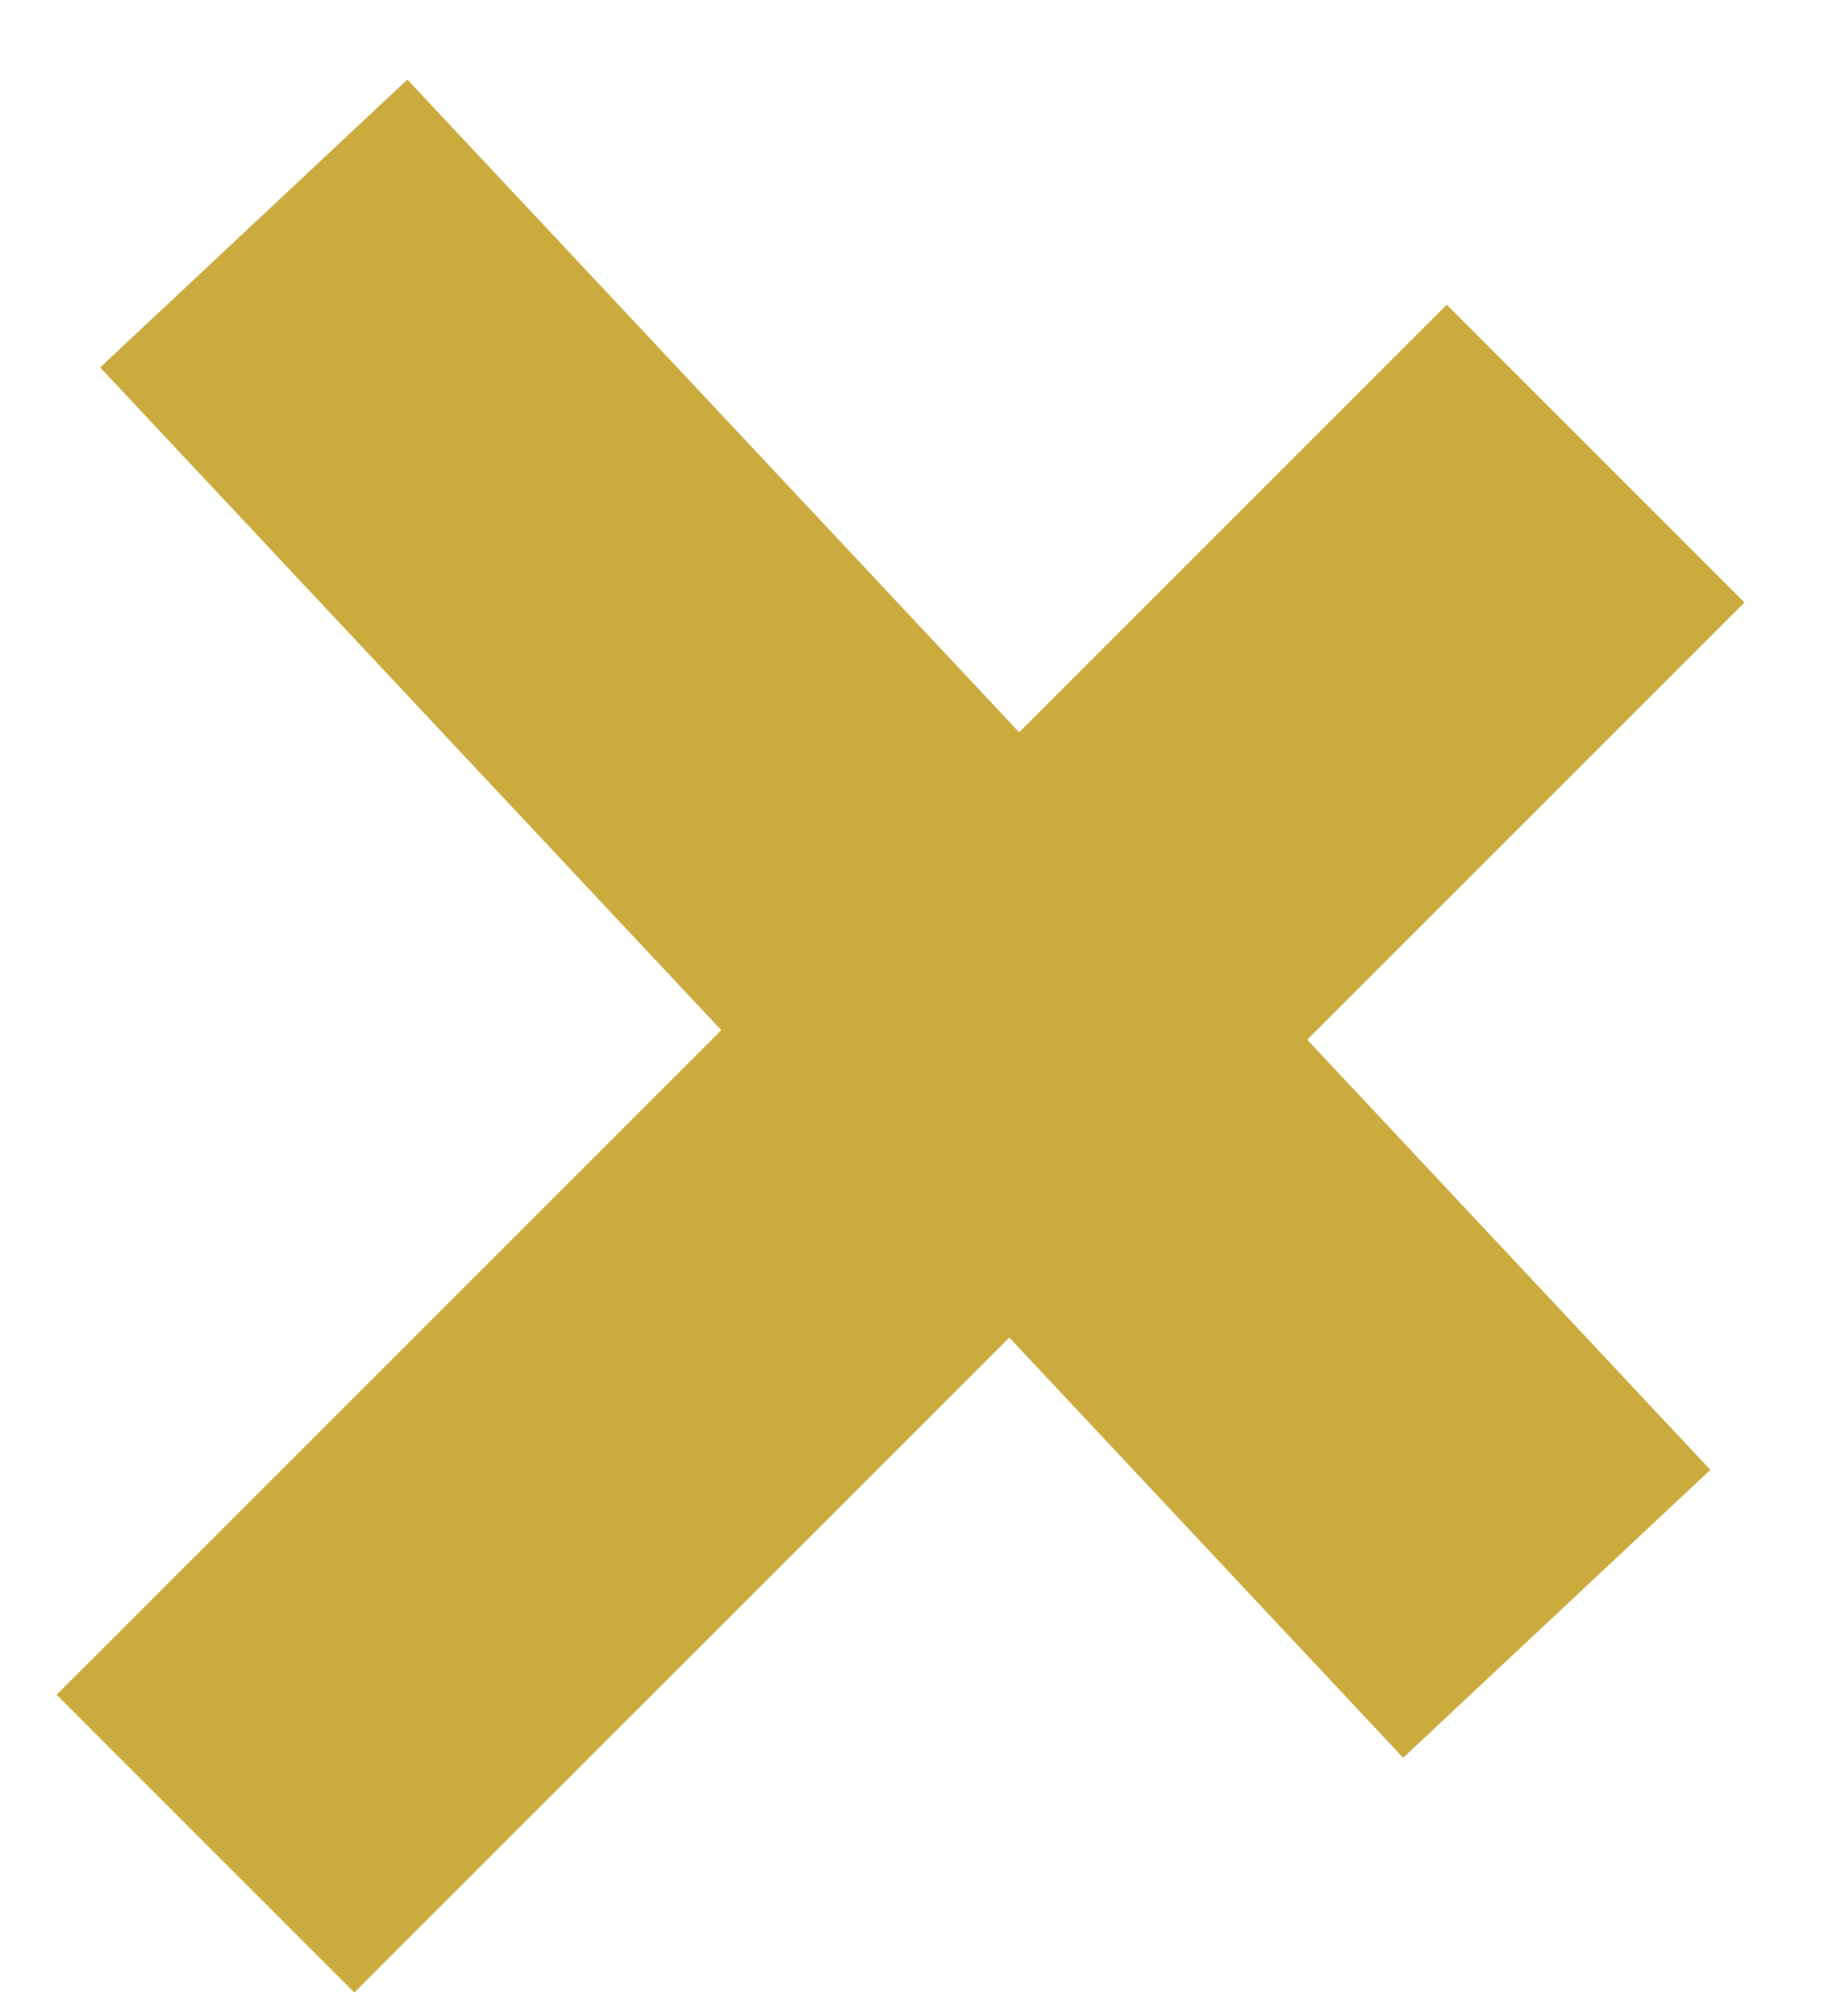
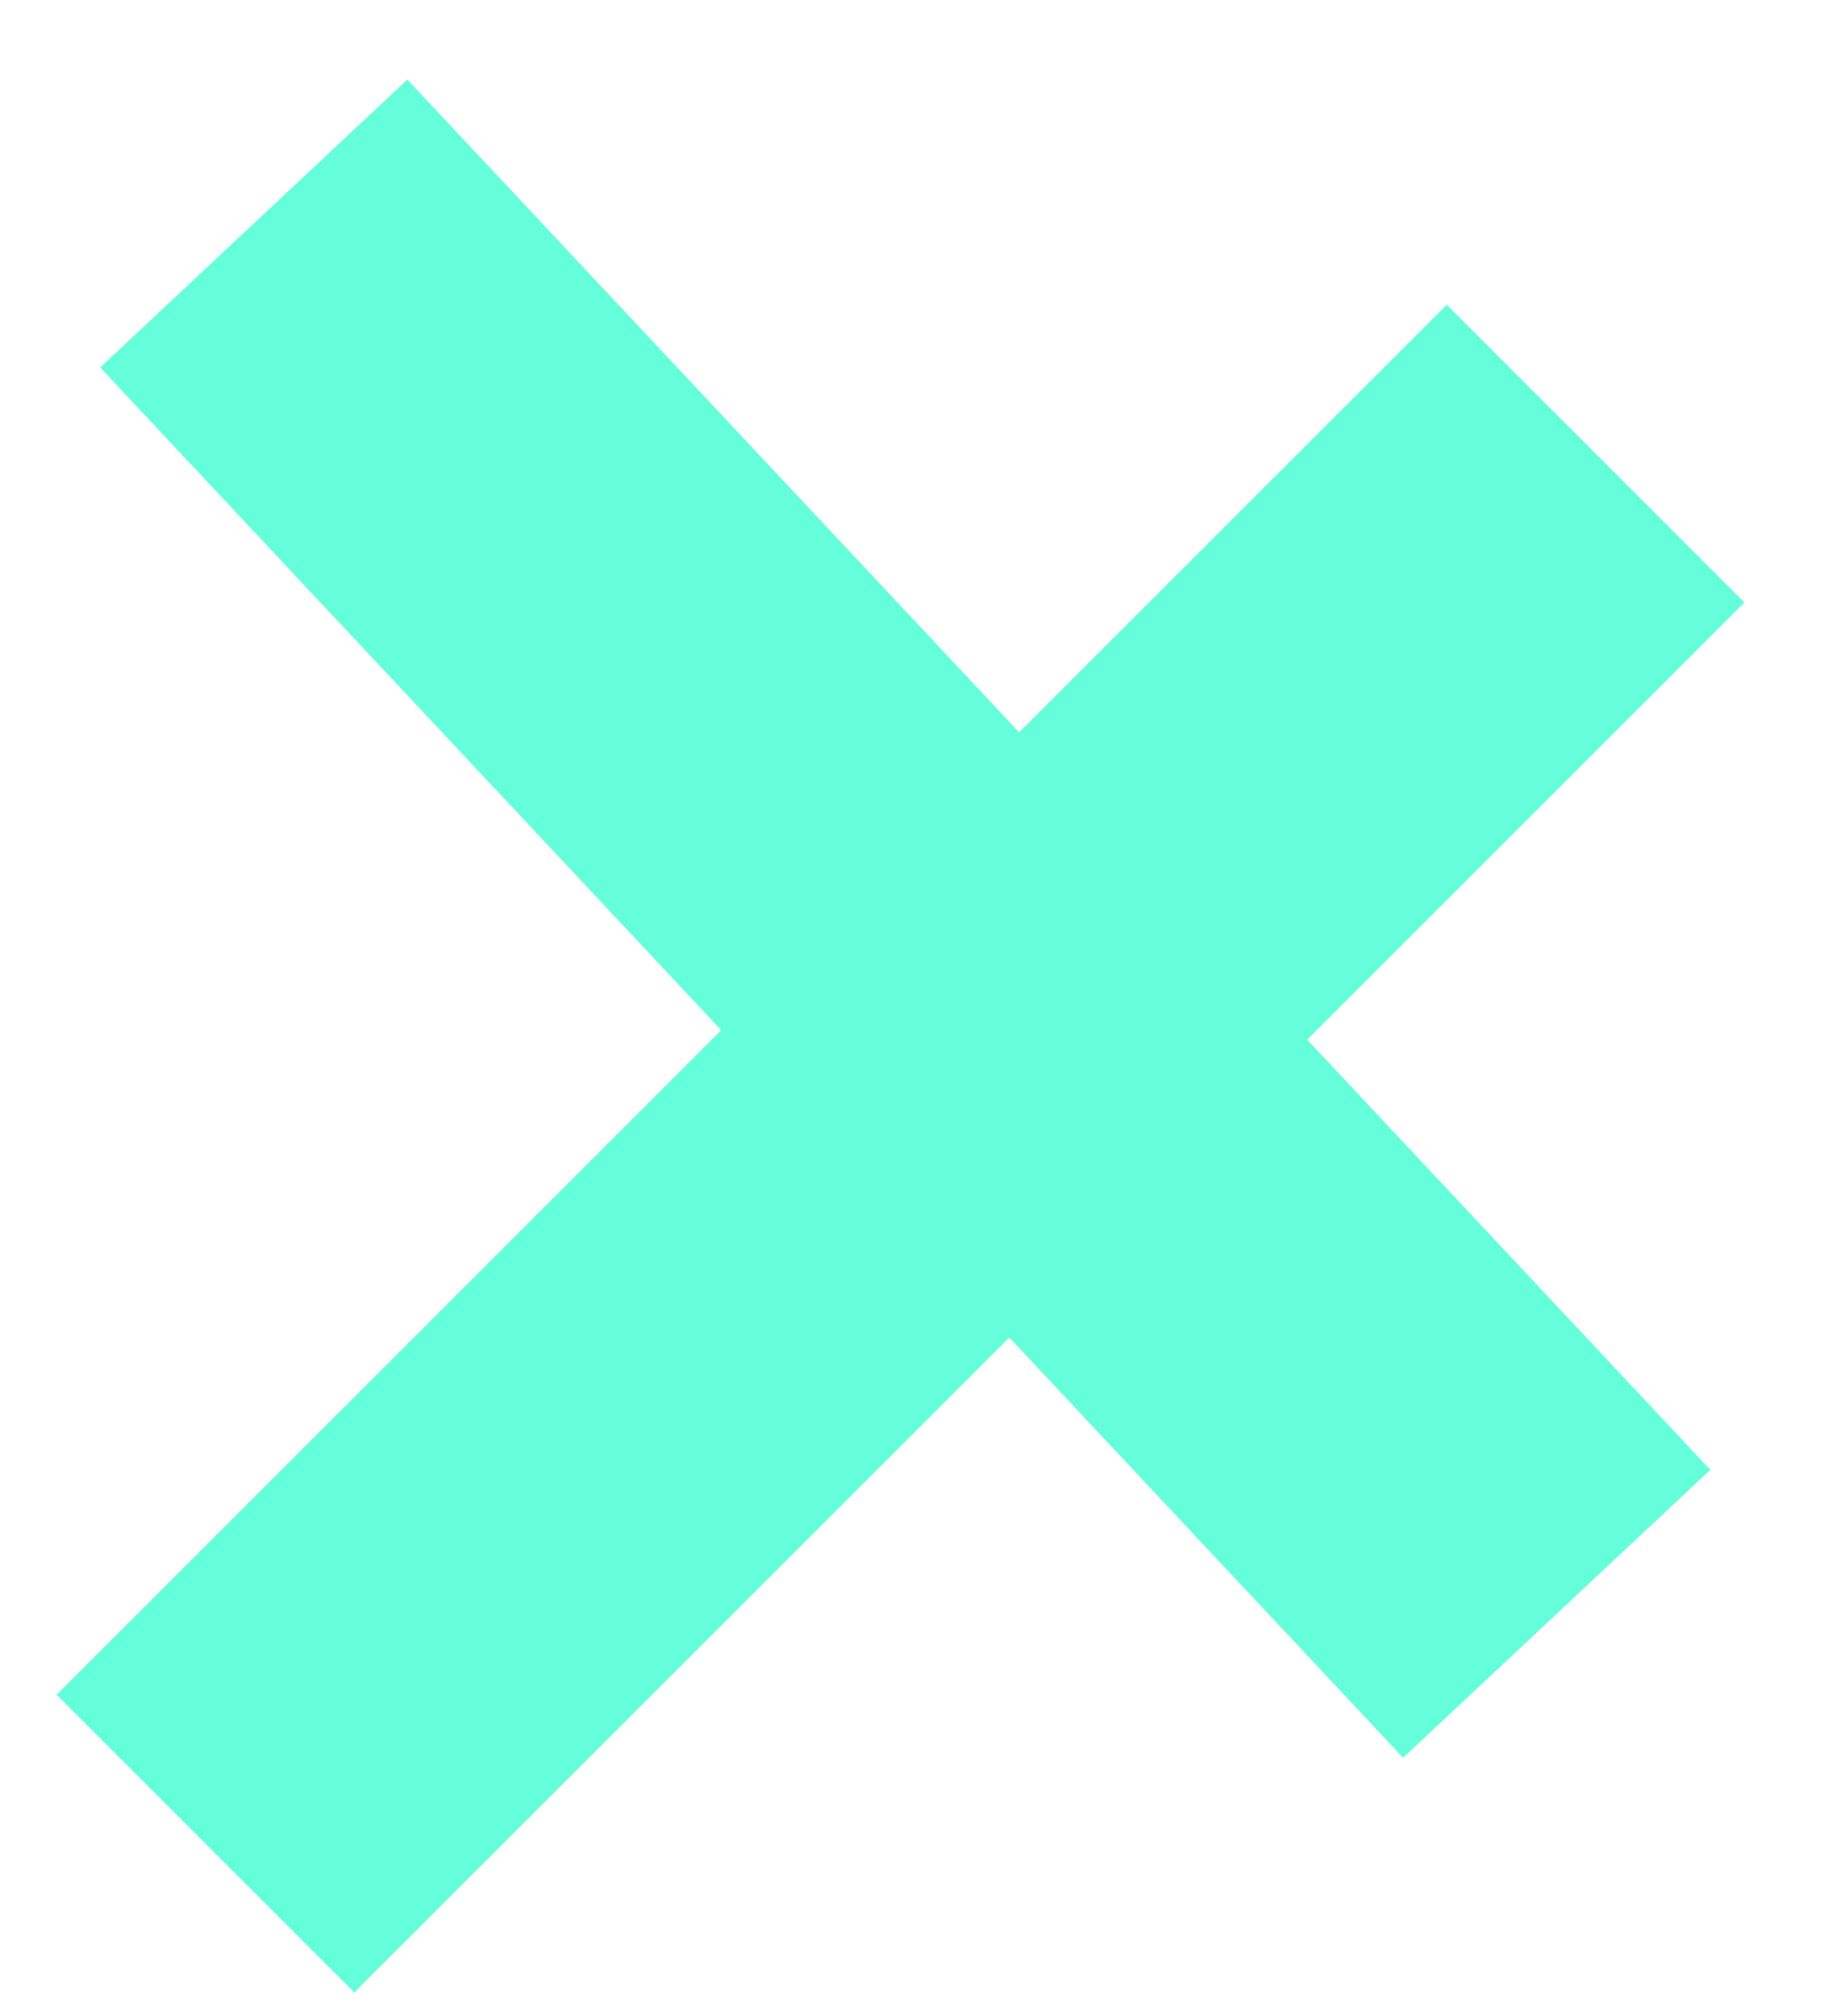
<svg xmlns="http://www.w3.org/2000/svg" width="20" height="22" viewBox="0 0 20 22" fill="none">
-   <line x1="2.769" y1="2.439" x2="16.988" y2="17.611" stroke="#CBAB3D" stroke-width="4.595" />
-   <line x1="17.412" y1="4.95" x2="2.242" y2="20.119" stroke="#CBAB3D" stroke-width="4.595" />
+   <line x1="2.769" y1="2.439" x2="16.988" y2="17.611" stroke="#64FFDA" stroke-width="4.595" />
+   <line x1="17.412" y1="4.95" x2="2.242" y2="20.119" stroke="#64FFDA" stroke-width="4.595" />
</svg>
